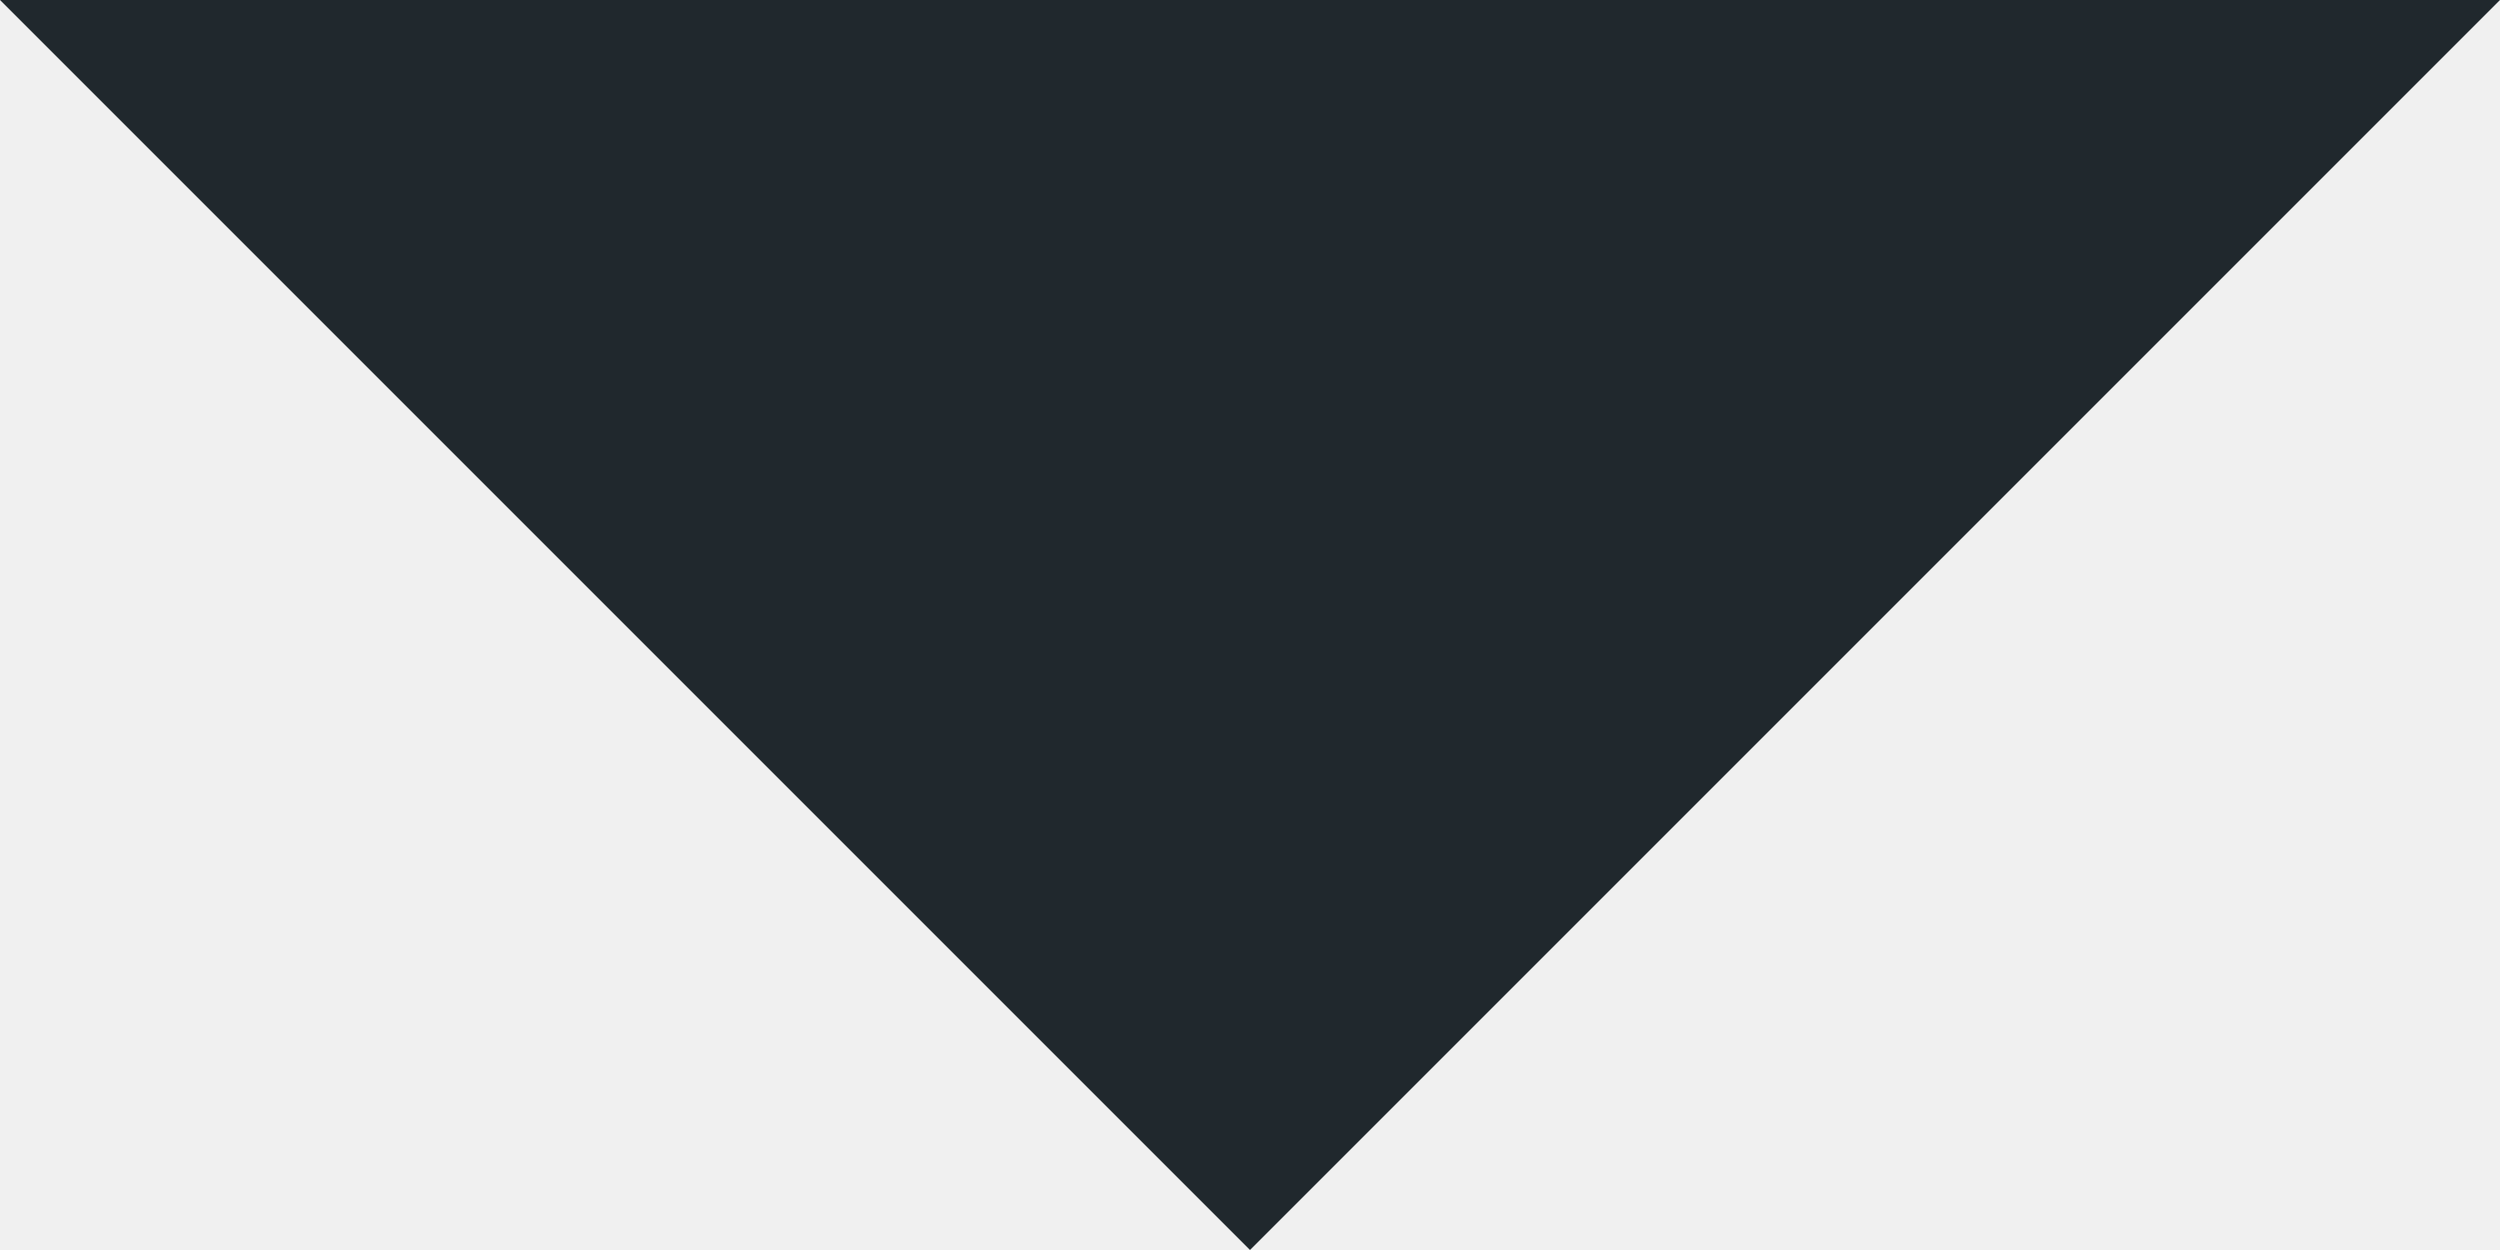
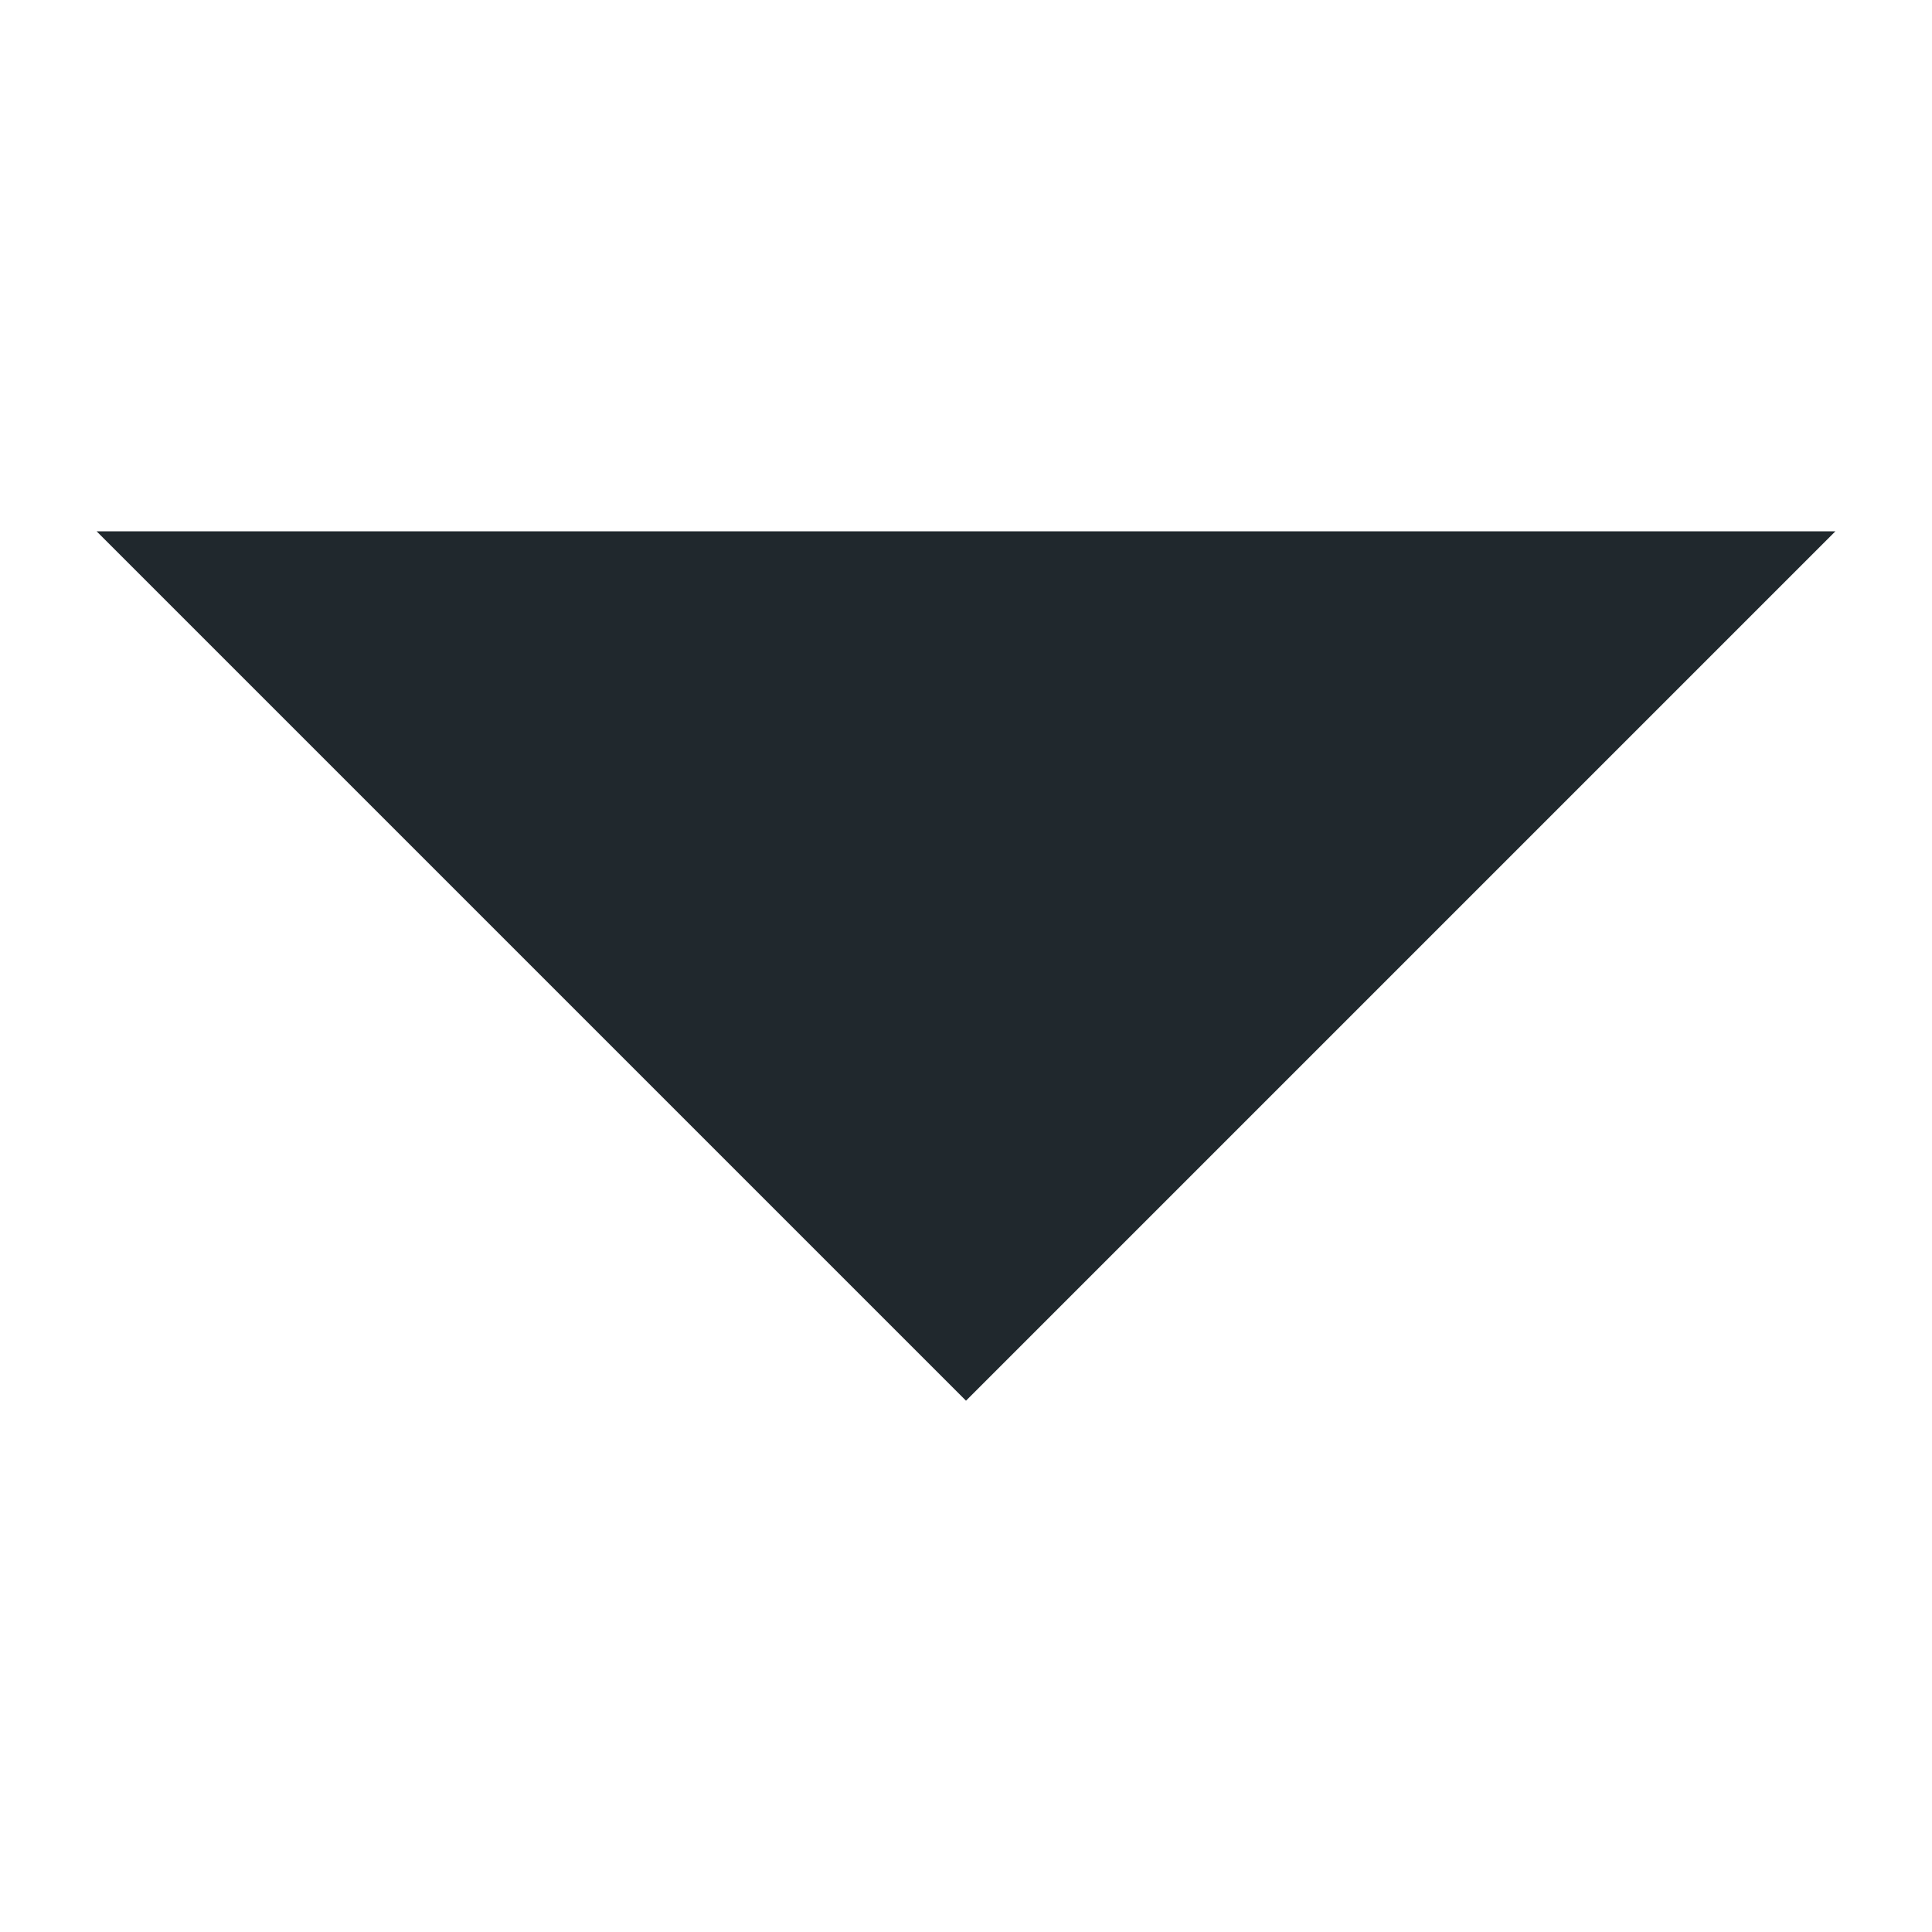
- <svg xmlns="http://www.w3.org/2000/svg" xmlns:xlink="http://www.w3.org/1999/xlink" width="36" height="18" viewBox="0 0 36 18" version="1.1">
-   <g id="Canvas" transform="translate(203 -328)">
-     <g id="arrowdown">
-       <use xlink:href="#path0_fill" transform="matrix(1 0 0 -1 -203 346)" fill="#20282D" />
-     </g>
+ <svg xmlns="http://www.w3.org/2000/svg" width="40" height="40" viewBox="0 0 40 40">
+   <g fill="none" fill-rule="evenodd">
+     <rect width="1440" height="4000" x="-50" y="-430" fill="#FFFFFF" />
+     <polygon fill="#20282D" points="20 11 38 29 2 29" transform="matrix(1 0 0 -1 0 40)" />
  </g>
-   <defs>
-     <path id="path0_fill" fill-rule="evenodd" d="M 18 0L 36 18L 0 18L 18 0Z" />
-   </defs>
</svg>
